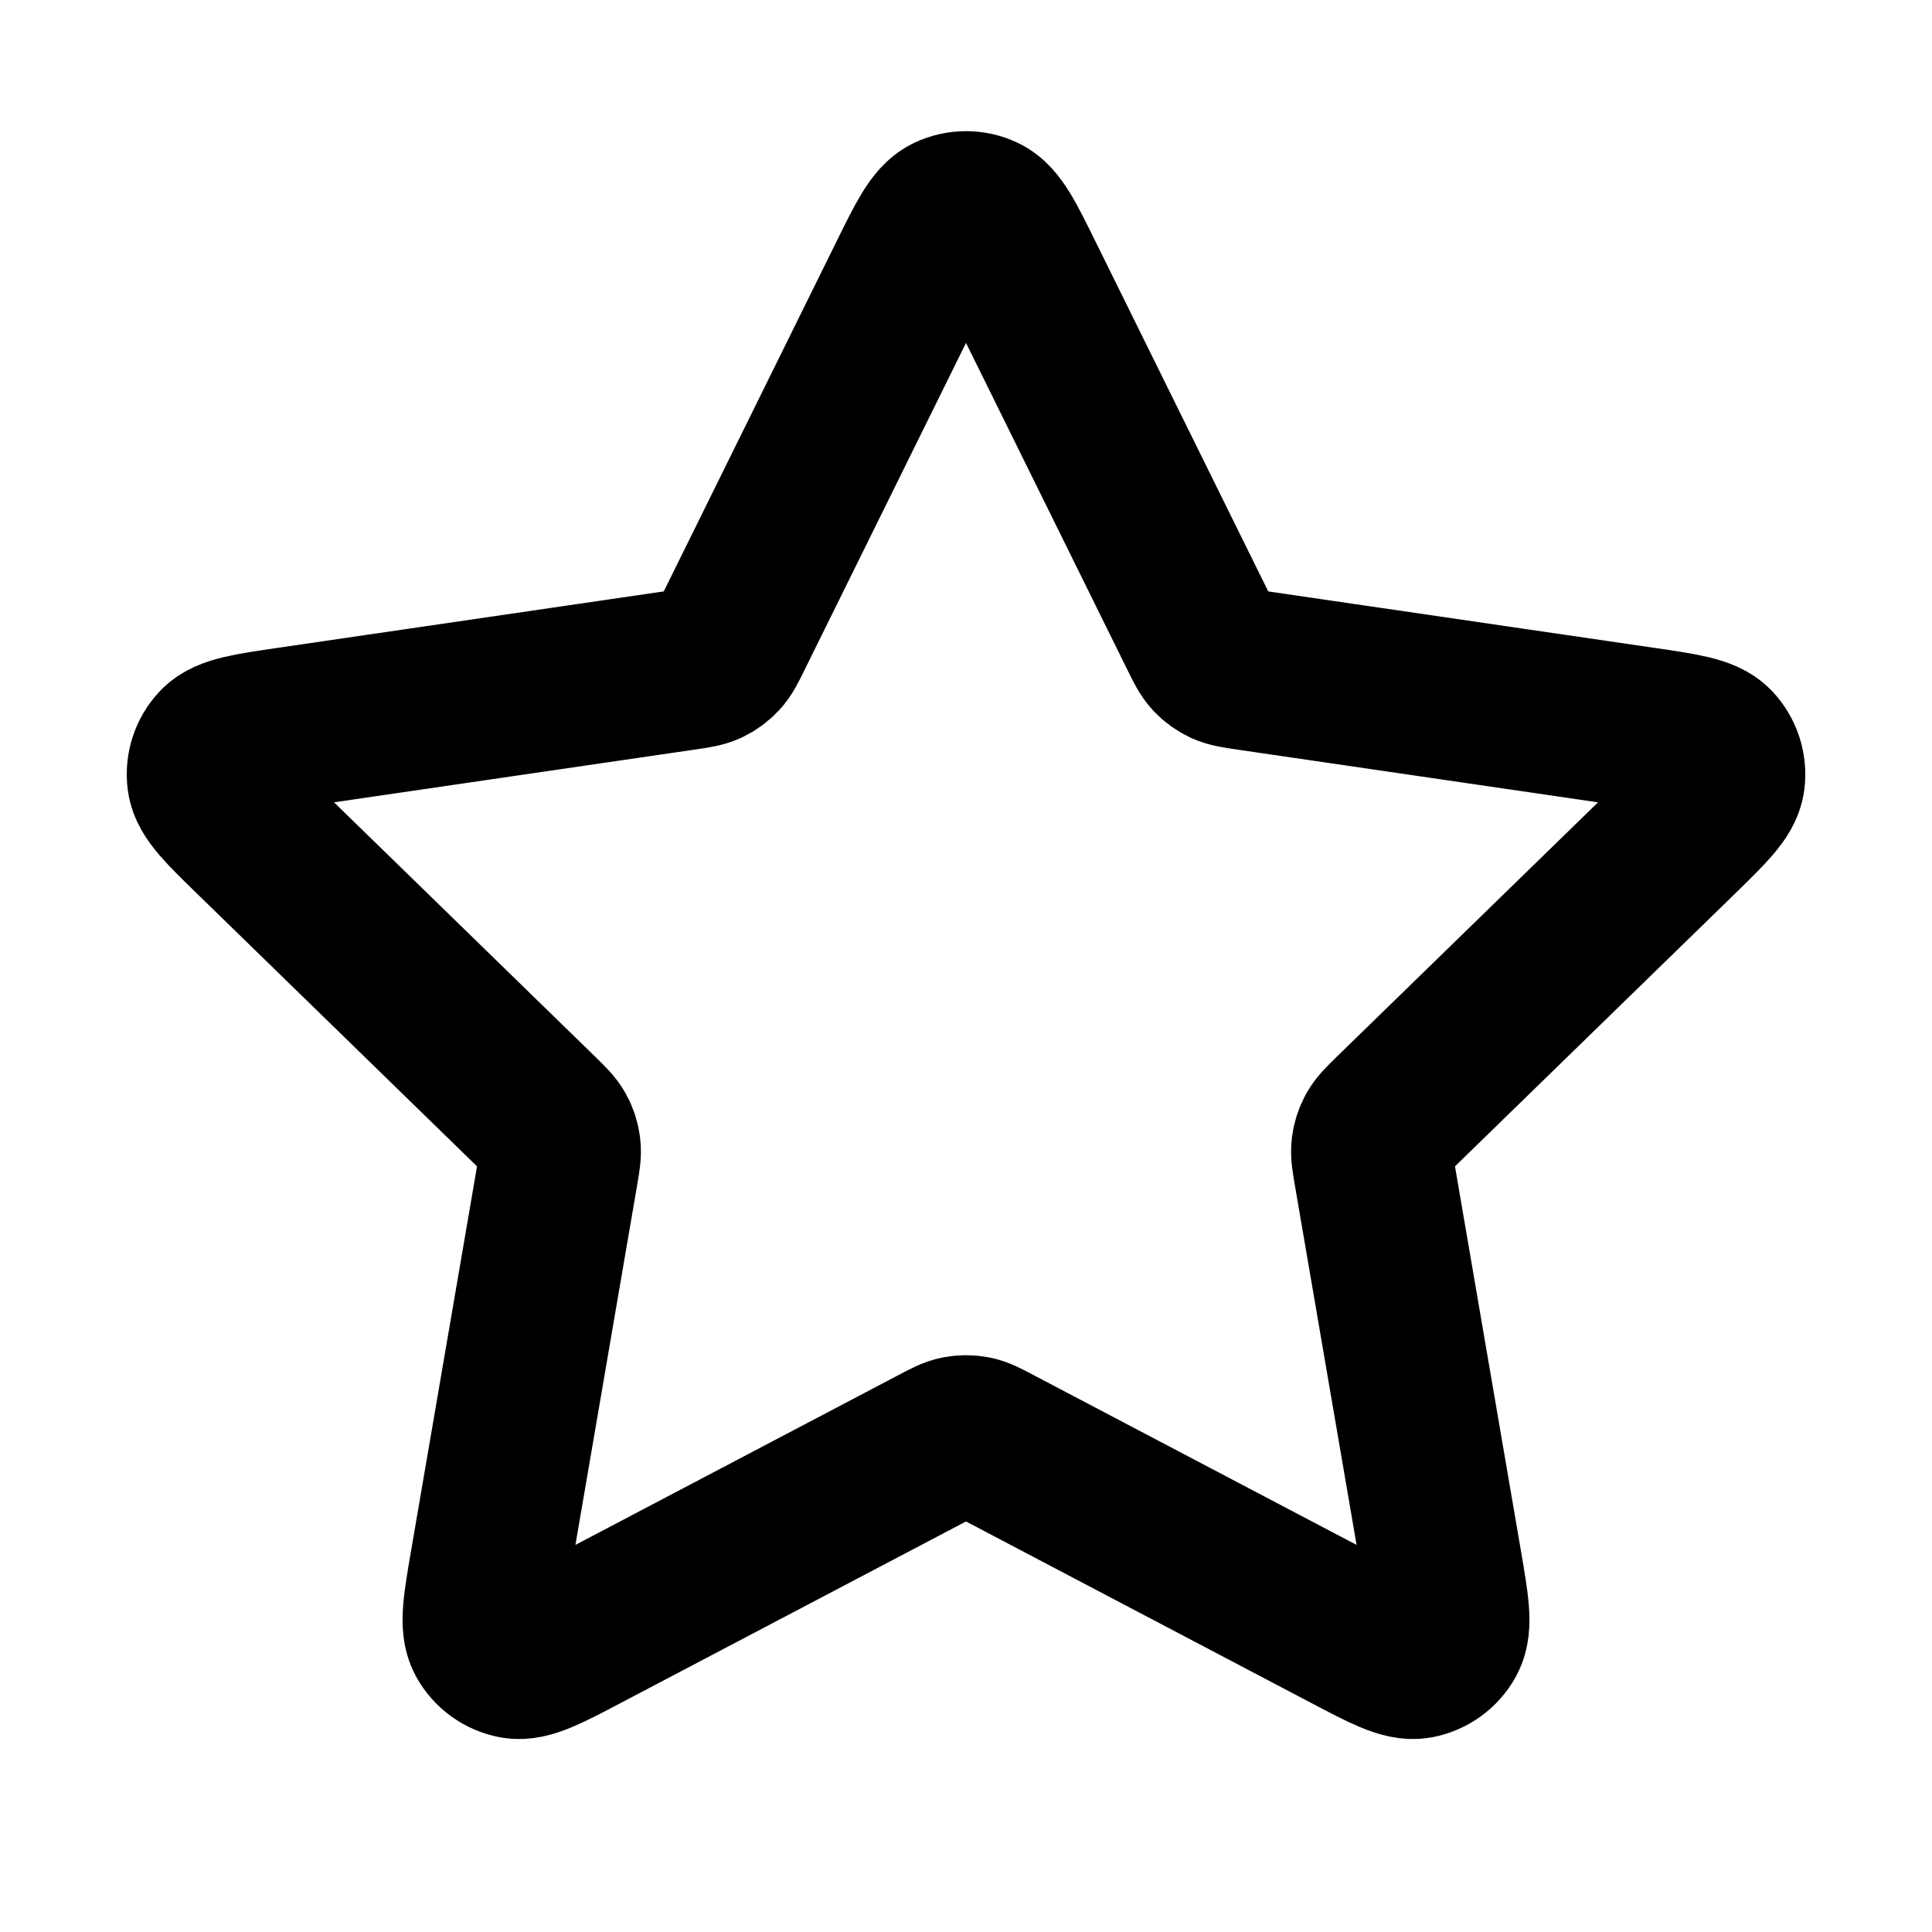
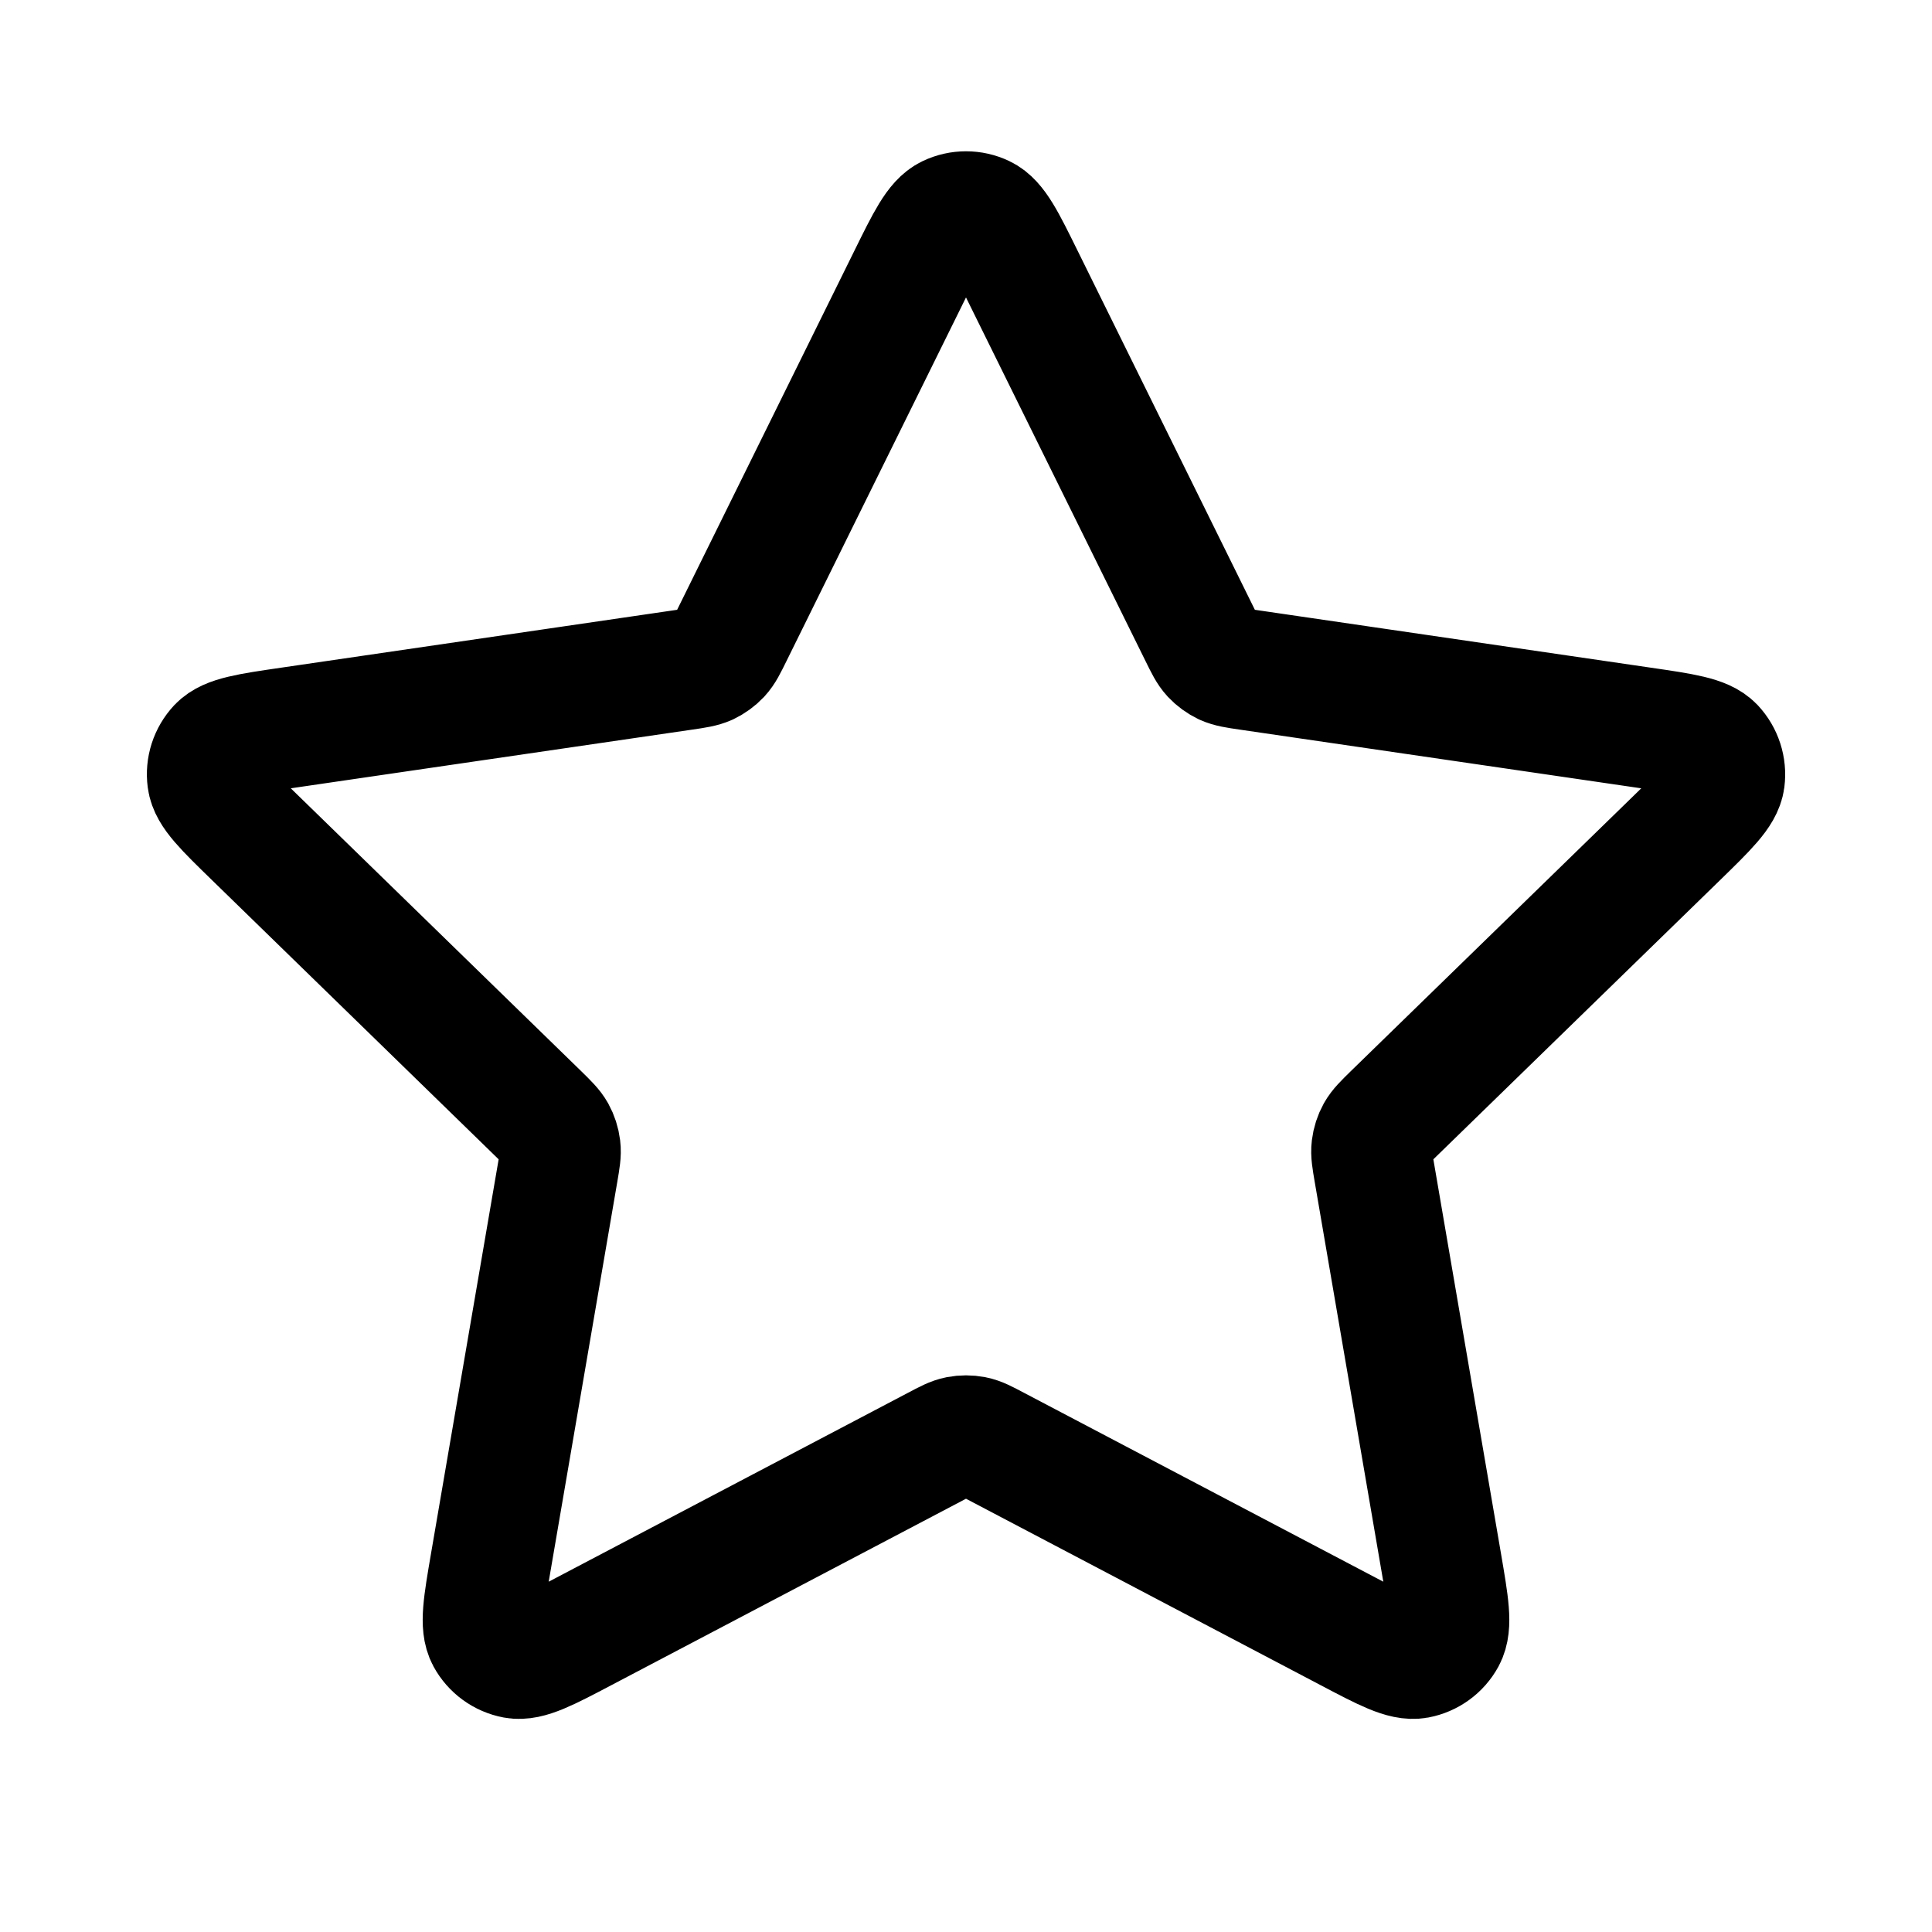
<svg xmlns="http://www.w3.org/2000/svg" width="100%" height="100%" viewBox="0 0 24 24" fill="none">
-   <path d="M11.283 3.453C11.513 2.986 11.628 2.753 11.785 2.678C11.921 2.613 12.079 2.613 12.215 2.678C12.372 2.753 12.487 2.986 12.717 3.453L14.904 7.883C14.972 8.021 15.006 8.09 15.056 8.144C15.1 8.191 15.153 8.229 15.211 8.257C15.278 8.287 15.354 8.299 15.506 8.321L20.397 9.036C20.912 9.111 21.17 9.149 21.289 9.274C21.392 9.384 21.441 9.534 21.422 9.684C21.399 9.856 21.212 10.037 20.84 10.4L17.301 13.846C17.191 13.954 17.136 14.008 17.1 14.072C17.069 14.128 17.049 14.19 17.041 14.255C17.032 14.327 17.045 14.403 17.071 14.555L17.906 19.422C17.994 19.936 18.038 20.192 17.955 20.345C17.883 20.477 17.755 20.57 17.607 20.598C17.437 20.629 17.206 20.508 16.745 20.265L12.372 17.966C12.236 17.894 12.168 17.858 12.096 17.844C12.033 17.832 11.967 17.832 11.904 17.844C11.832 17.858 11.764 17.894 11.628 17.966L7.255 20.265C6.794 20.508 6.563 20.629 6.393 20.598C6.245 20.57 6.117 20.477 6.045 20.345C5.962 20.192 6.006 19.936 6.094 19.422L6.929 14.555C6.955 14.403 6.968 14.327 6.959 14.255C6.951 14.19 6.931 14.128 6.9 14.072C6.864 14.008 6.809 13.954 6.699 13.846L3.161 10.4C2.788 10.037 2.601 9.856 2.579 9.684C2.559 9.534 2.608 9.384 2.711 9.274C2.83 9.149 3.088 9.111 3.603 9.036L8.494 8.321C8.646 8.299 8.722 8.287 8.789 8.257C8.847 8.229 8.9 8.191 8.944 8.144C8.994 8.09 9.028 8.021 9.096 7.883L11.283 3.453Z" stroke="currentColor" stroke-width="2" stroke-linecap="round" stroke-linejoin="round" />
+   <path d="M11.283 3.453C11.513 2.986 11.628 2.753 11.785 2.678C11.921 2.613 12.079 2.613 12.215 2.678C12.372 2.753 12.487 2.986 12.717 3.453L14.904 7.883C14.972 8.021 15.006 8.09 15.056 8.144C15.1 8.191 15.153 8.229 15.211 8.257C15.278 8.287 15.354 8.299 15.506 8.321L20.397 9.036C20.912 9.111 21.17 9.149 21.289 9.274C21.392 9.384 21.441 9.534 21.422 9.684C21.399 9.856 21.212 10.037 20.84 10.4L17.301 13.846C17.191 13.954 17.136 14.008 17.1 14.072C17.069 14.128 17.049 14.19 17.041 14.255C17.032 14.327 17.045 14.403 17.071 14.555L17.906 19.422C17.994 19.936 18.038 20.192 17.955 20.345C17.883 20.477 17.755 20.57 17.607 20.598C17.437 20.629 17.206 20.508 16.745 20.265L12.372 17.966C12.236 17.894 12.168 17.858 12.096 17.844C12.033 17.832 11.967 17.832 11.904 17.844C11.832 17.858 11.764 17.894 11.628 17.966L7.255 20.265C6.794 20.508 6.563 20.629 6.393 20.598C6.245 20.57 6.117 20.477 6.045 20.345C5.962 20.192 6.006 19.936 6.094 19.422L6.929 14.555C6.955 14.403 6.968 14.327 6.959 14.255C6.951 14.19 6.931 14.128 6.9 14.072C6.864 14.008 6.809 13.954 6.699 13.846L3.161 10.4C2.788 10.037 2.601 9.856 2.579 9.684C2.559 9.534 2.608 9.384 2.711 9.274C2.83 9.149 3.088 9.111 3.603 9.036L8.494 8.321C8.646 8.299 8.722 8.287 8.789 8.257C8.847 8.229 8.9 8.191 8.944 8.144C8.994 8.09 9.028 8.021 9.096 7.883L11.283 3.453Z" stroke="currentColor" stroke-width="1.5" stroke-linecap="round" stroke-linejoin="round" />
</svg>
